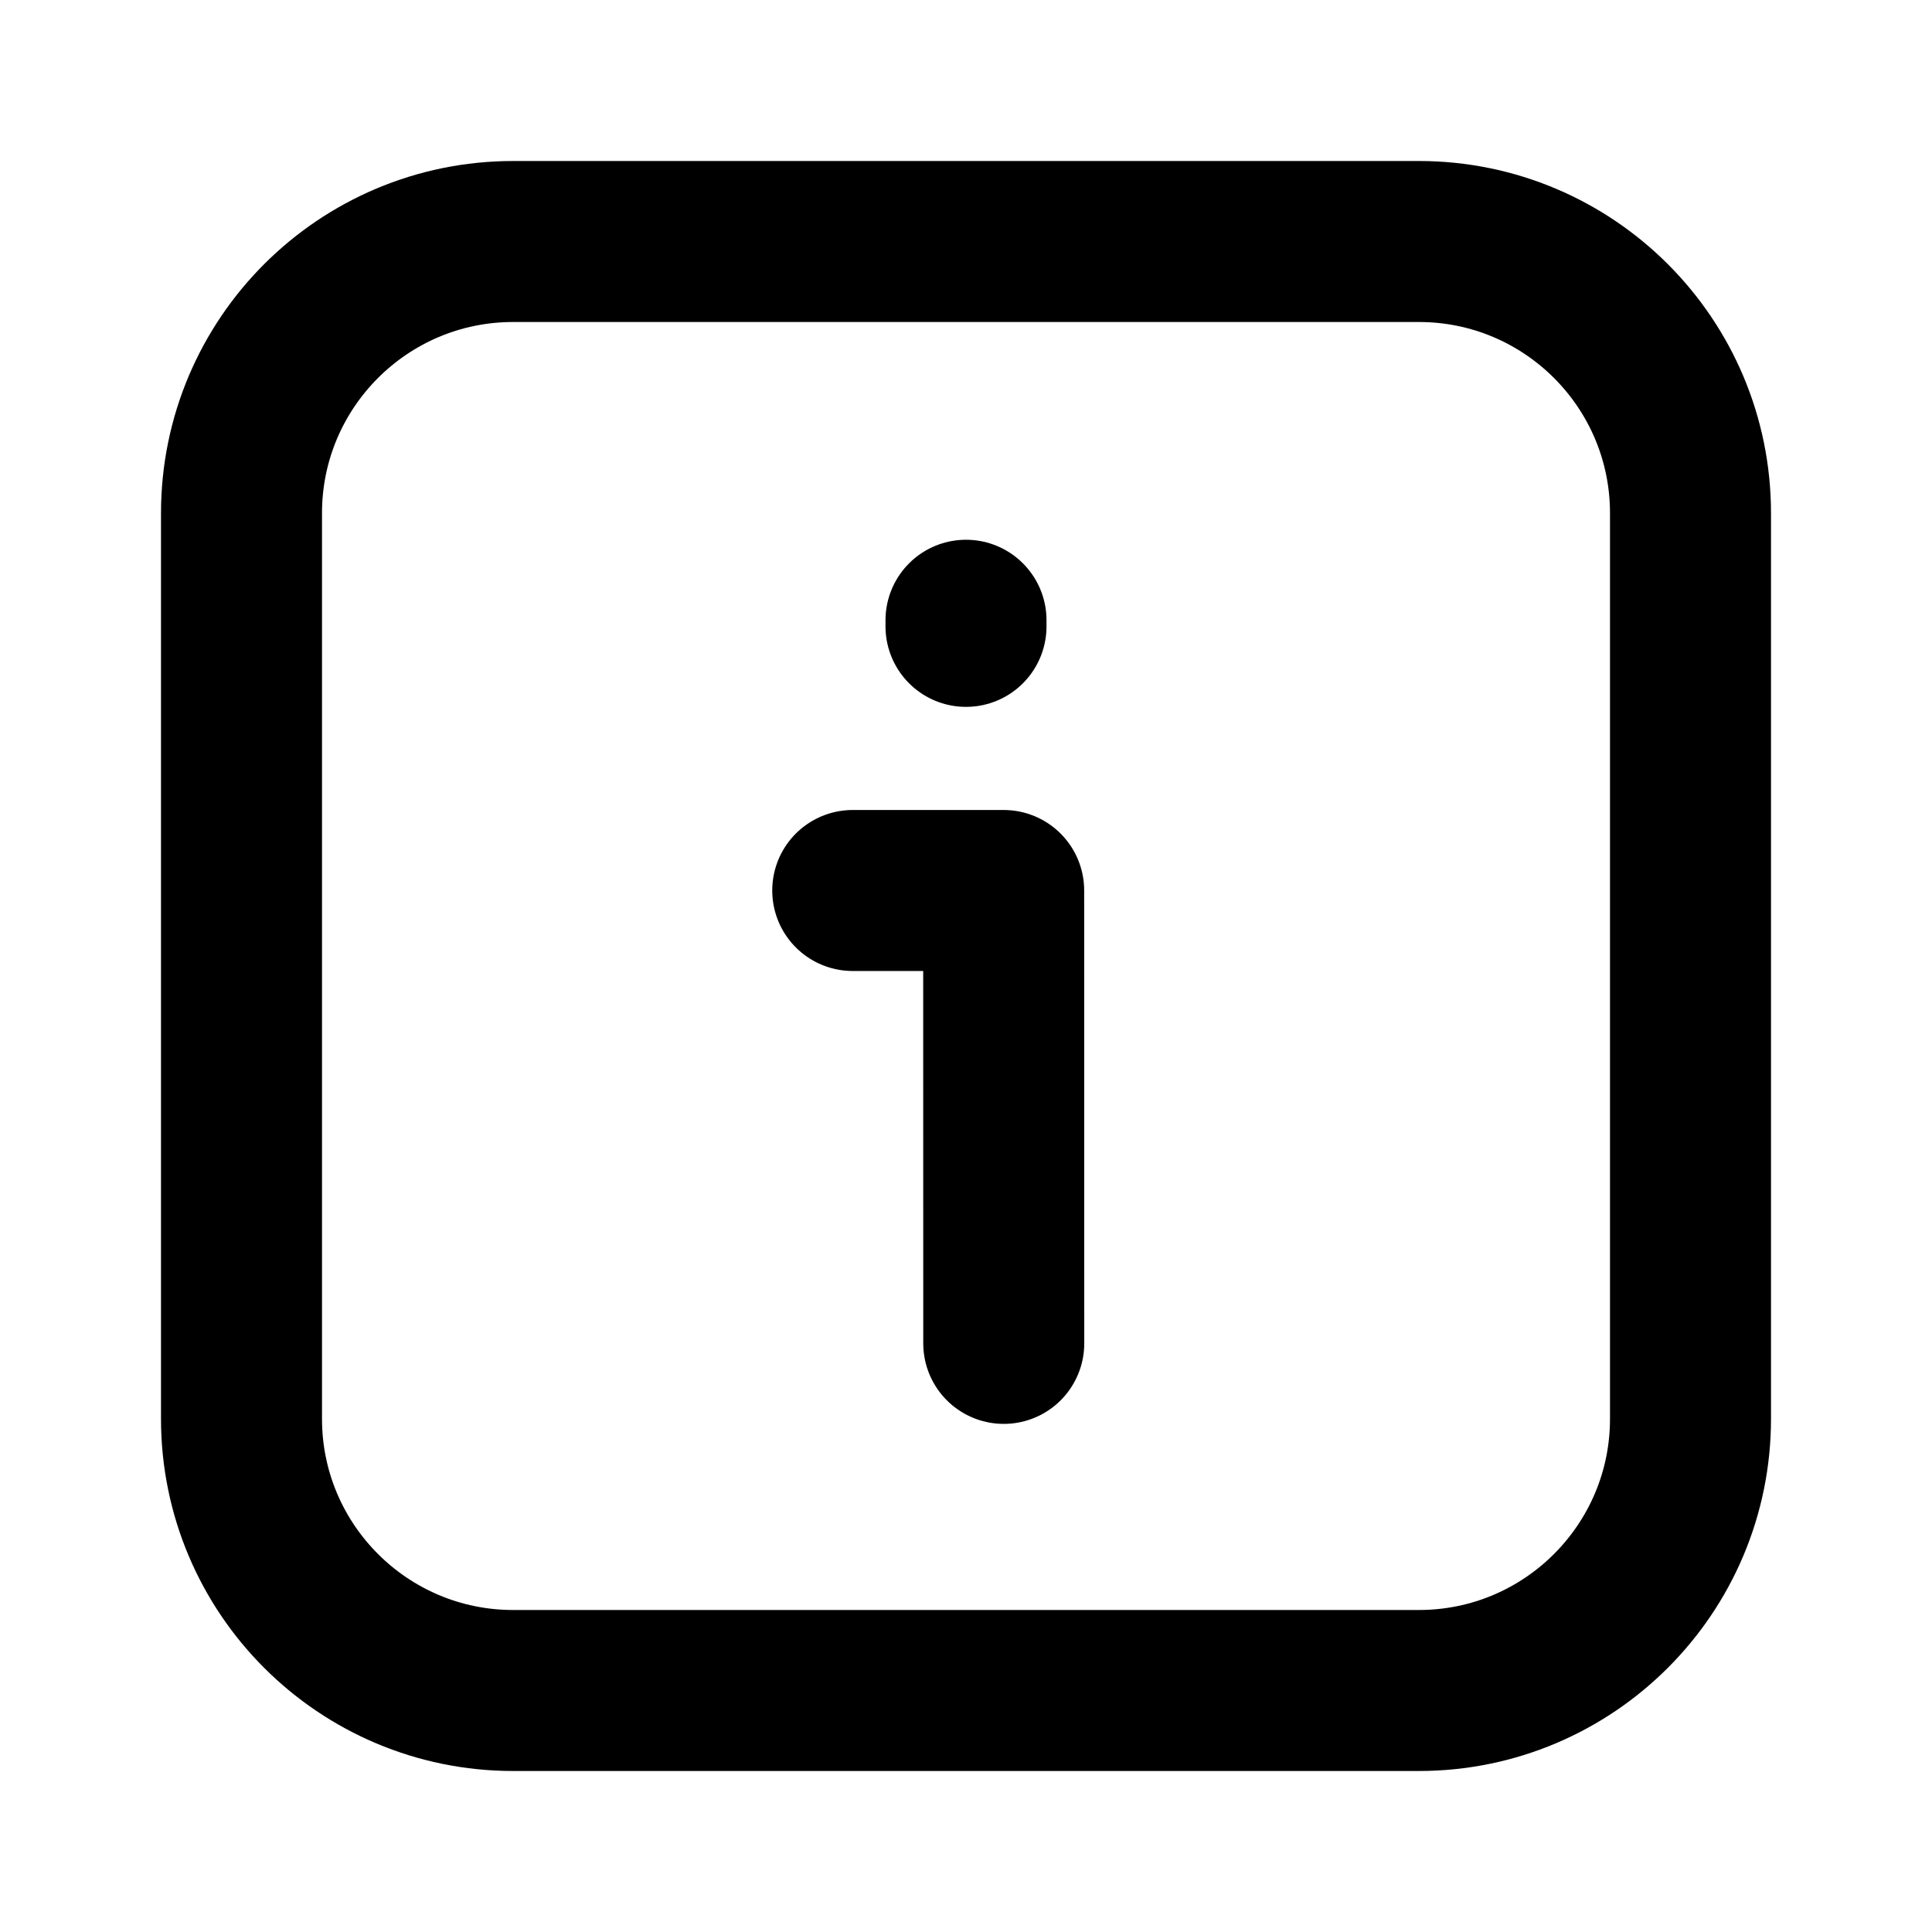
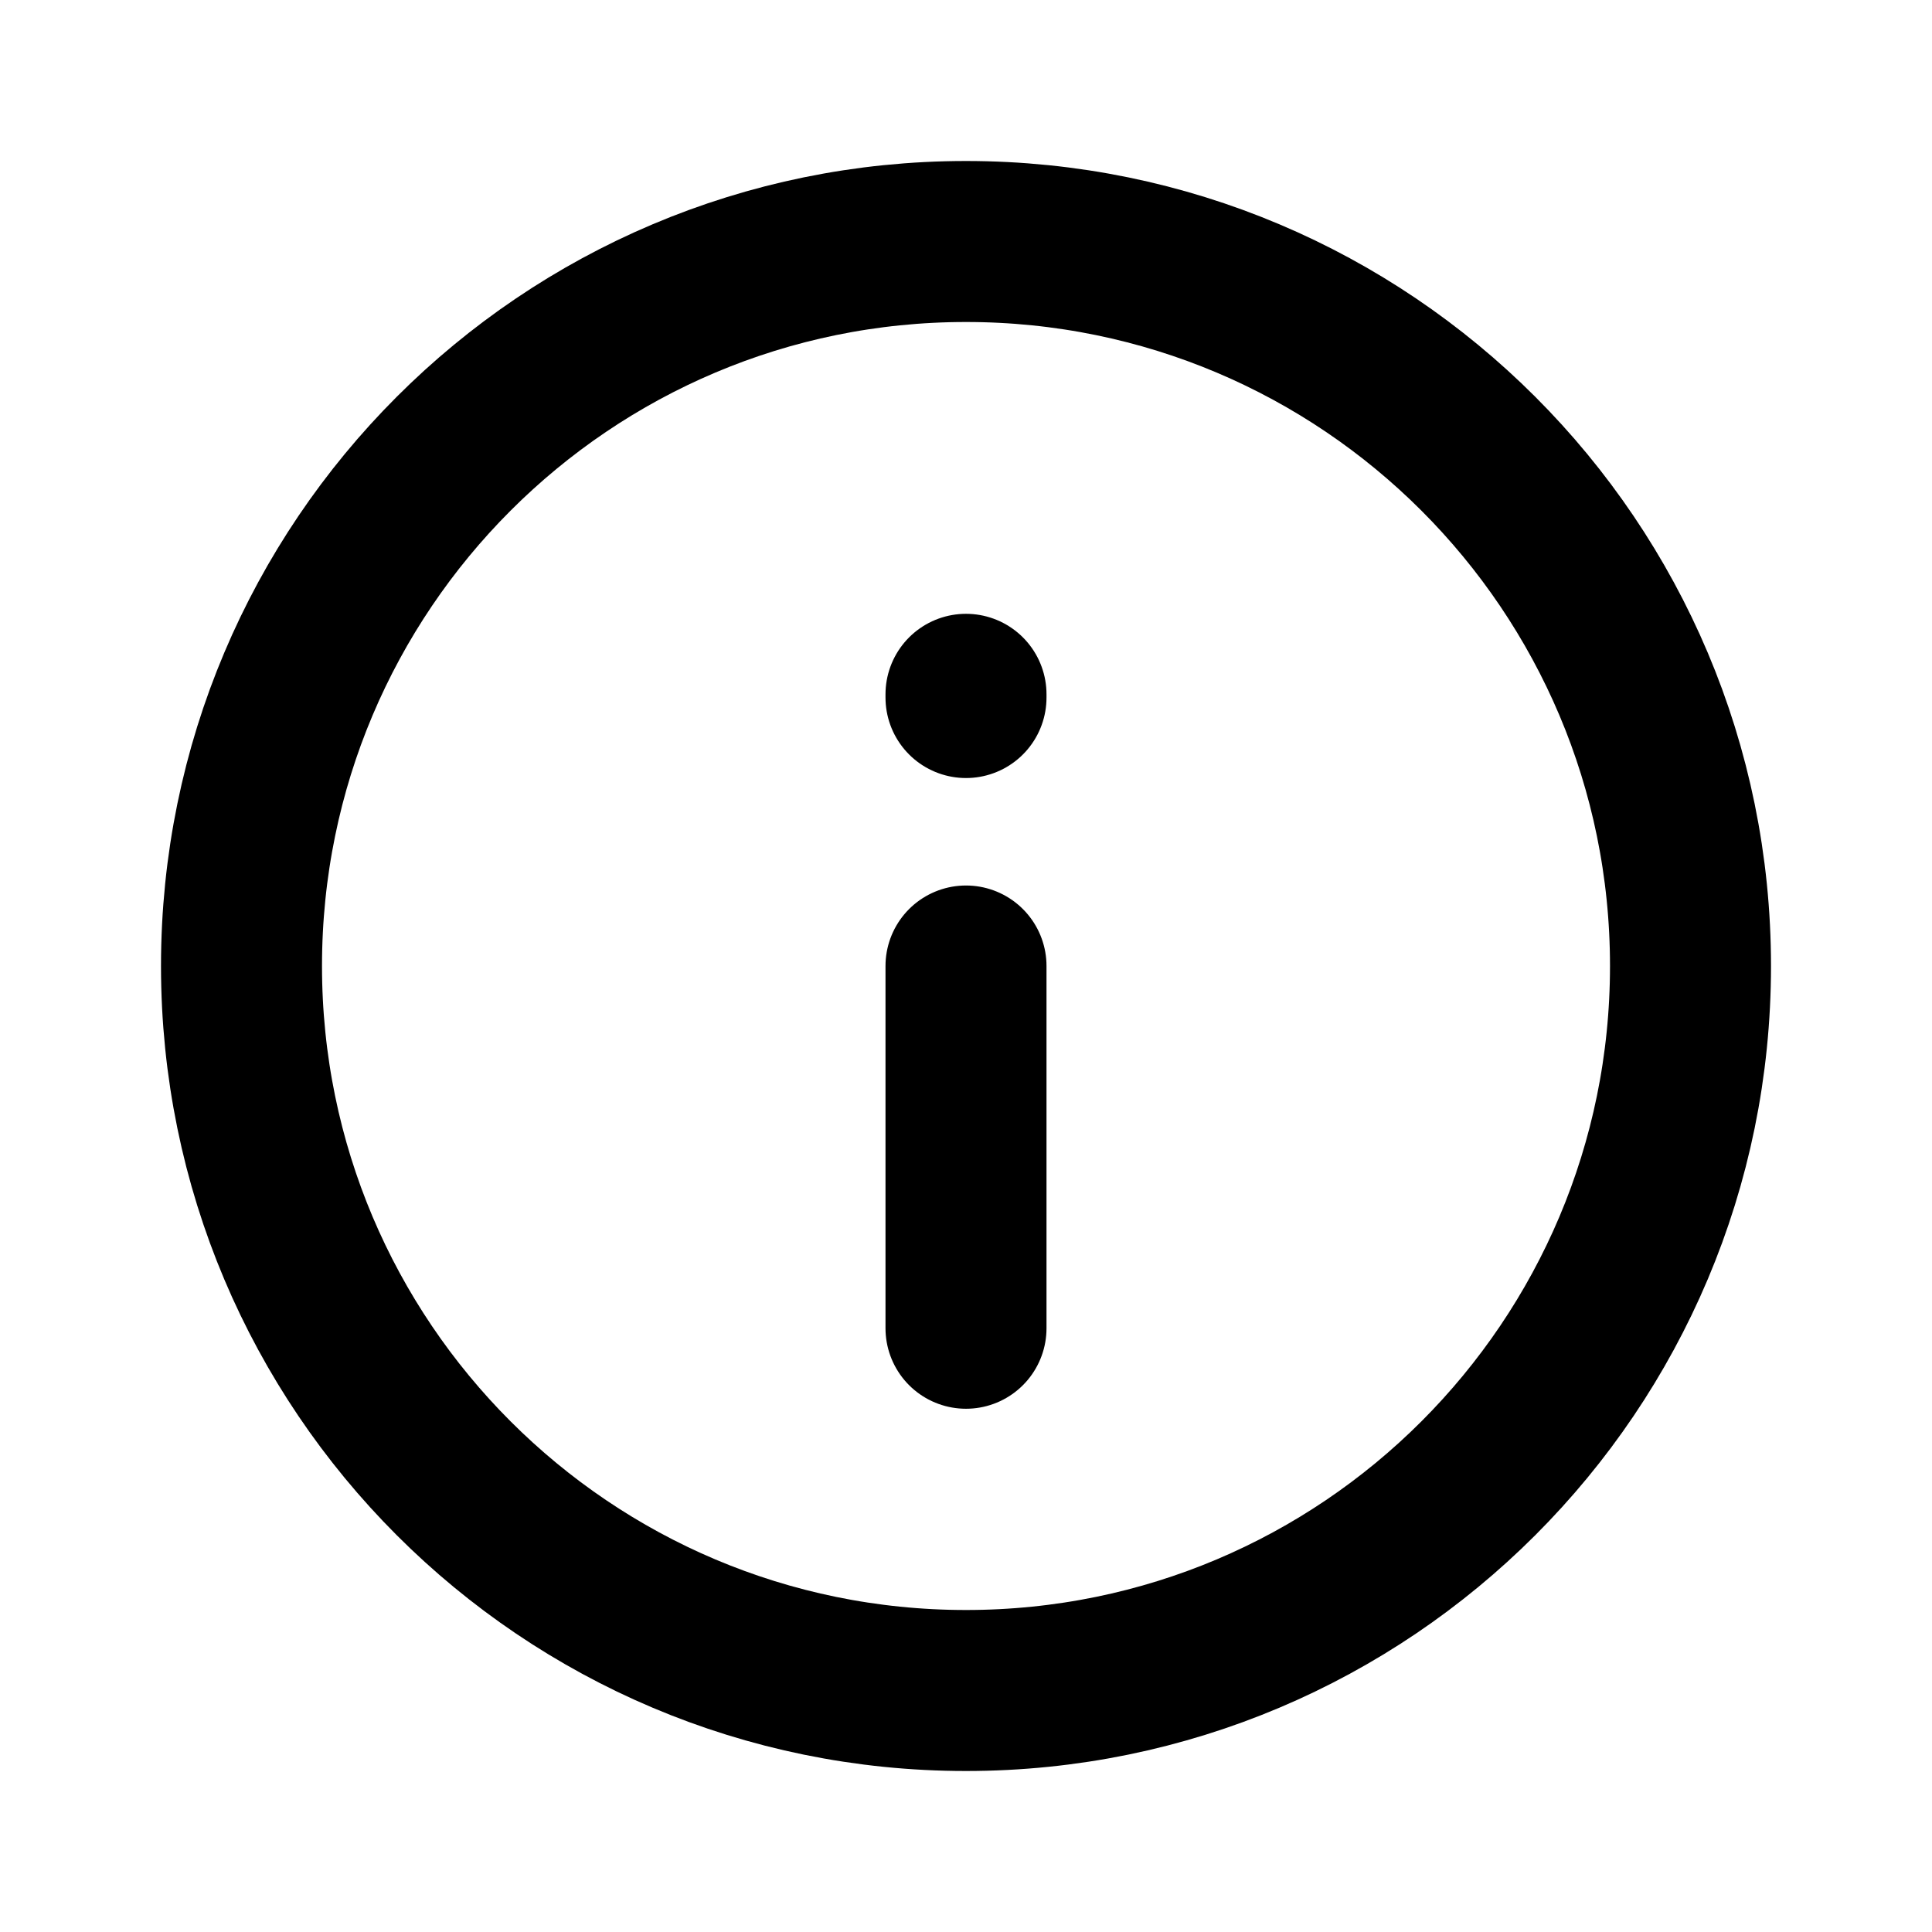
<svg xmlns="http://www.w3.org/2000/svg" width="24" height="24" viewBox="0 0 24 24" fill="none">
-   <path d="M12 7.705V7.781M10.593 11.062H12.468L12.469 16.688M17.625 3C19.489 3 21 4.511 21 6.375L21 17.625C21 19.489 19.489 21 17.625 21H6.375C4.511 21 3 19.489 3 17.625V6.375C3 4.511 4.511 3 6.375 3H17.625Z" stroke="black" stroke-width="2" stroke-linecap="round" stroke-linejoin="round" />
+   <path d="M12 12L12 16.5M12 8.665V8.625M3 12C3 7.029 7.029 3 12 3C16.971 3 21 7.029 21 12C21 16.971 16.971 21 12 21C7.029 21 3 16.971 3 12Z" stroke="black" stroke-width="2" stroke-linecap="round" stroke-linejoin="round" />
</svg>
